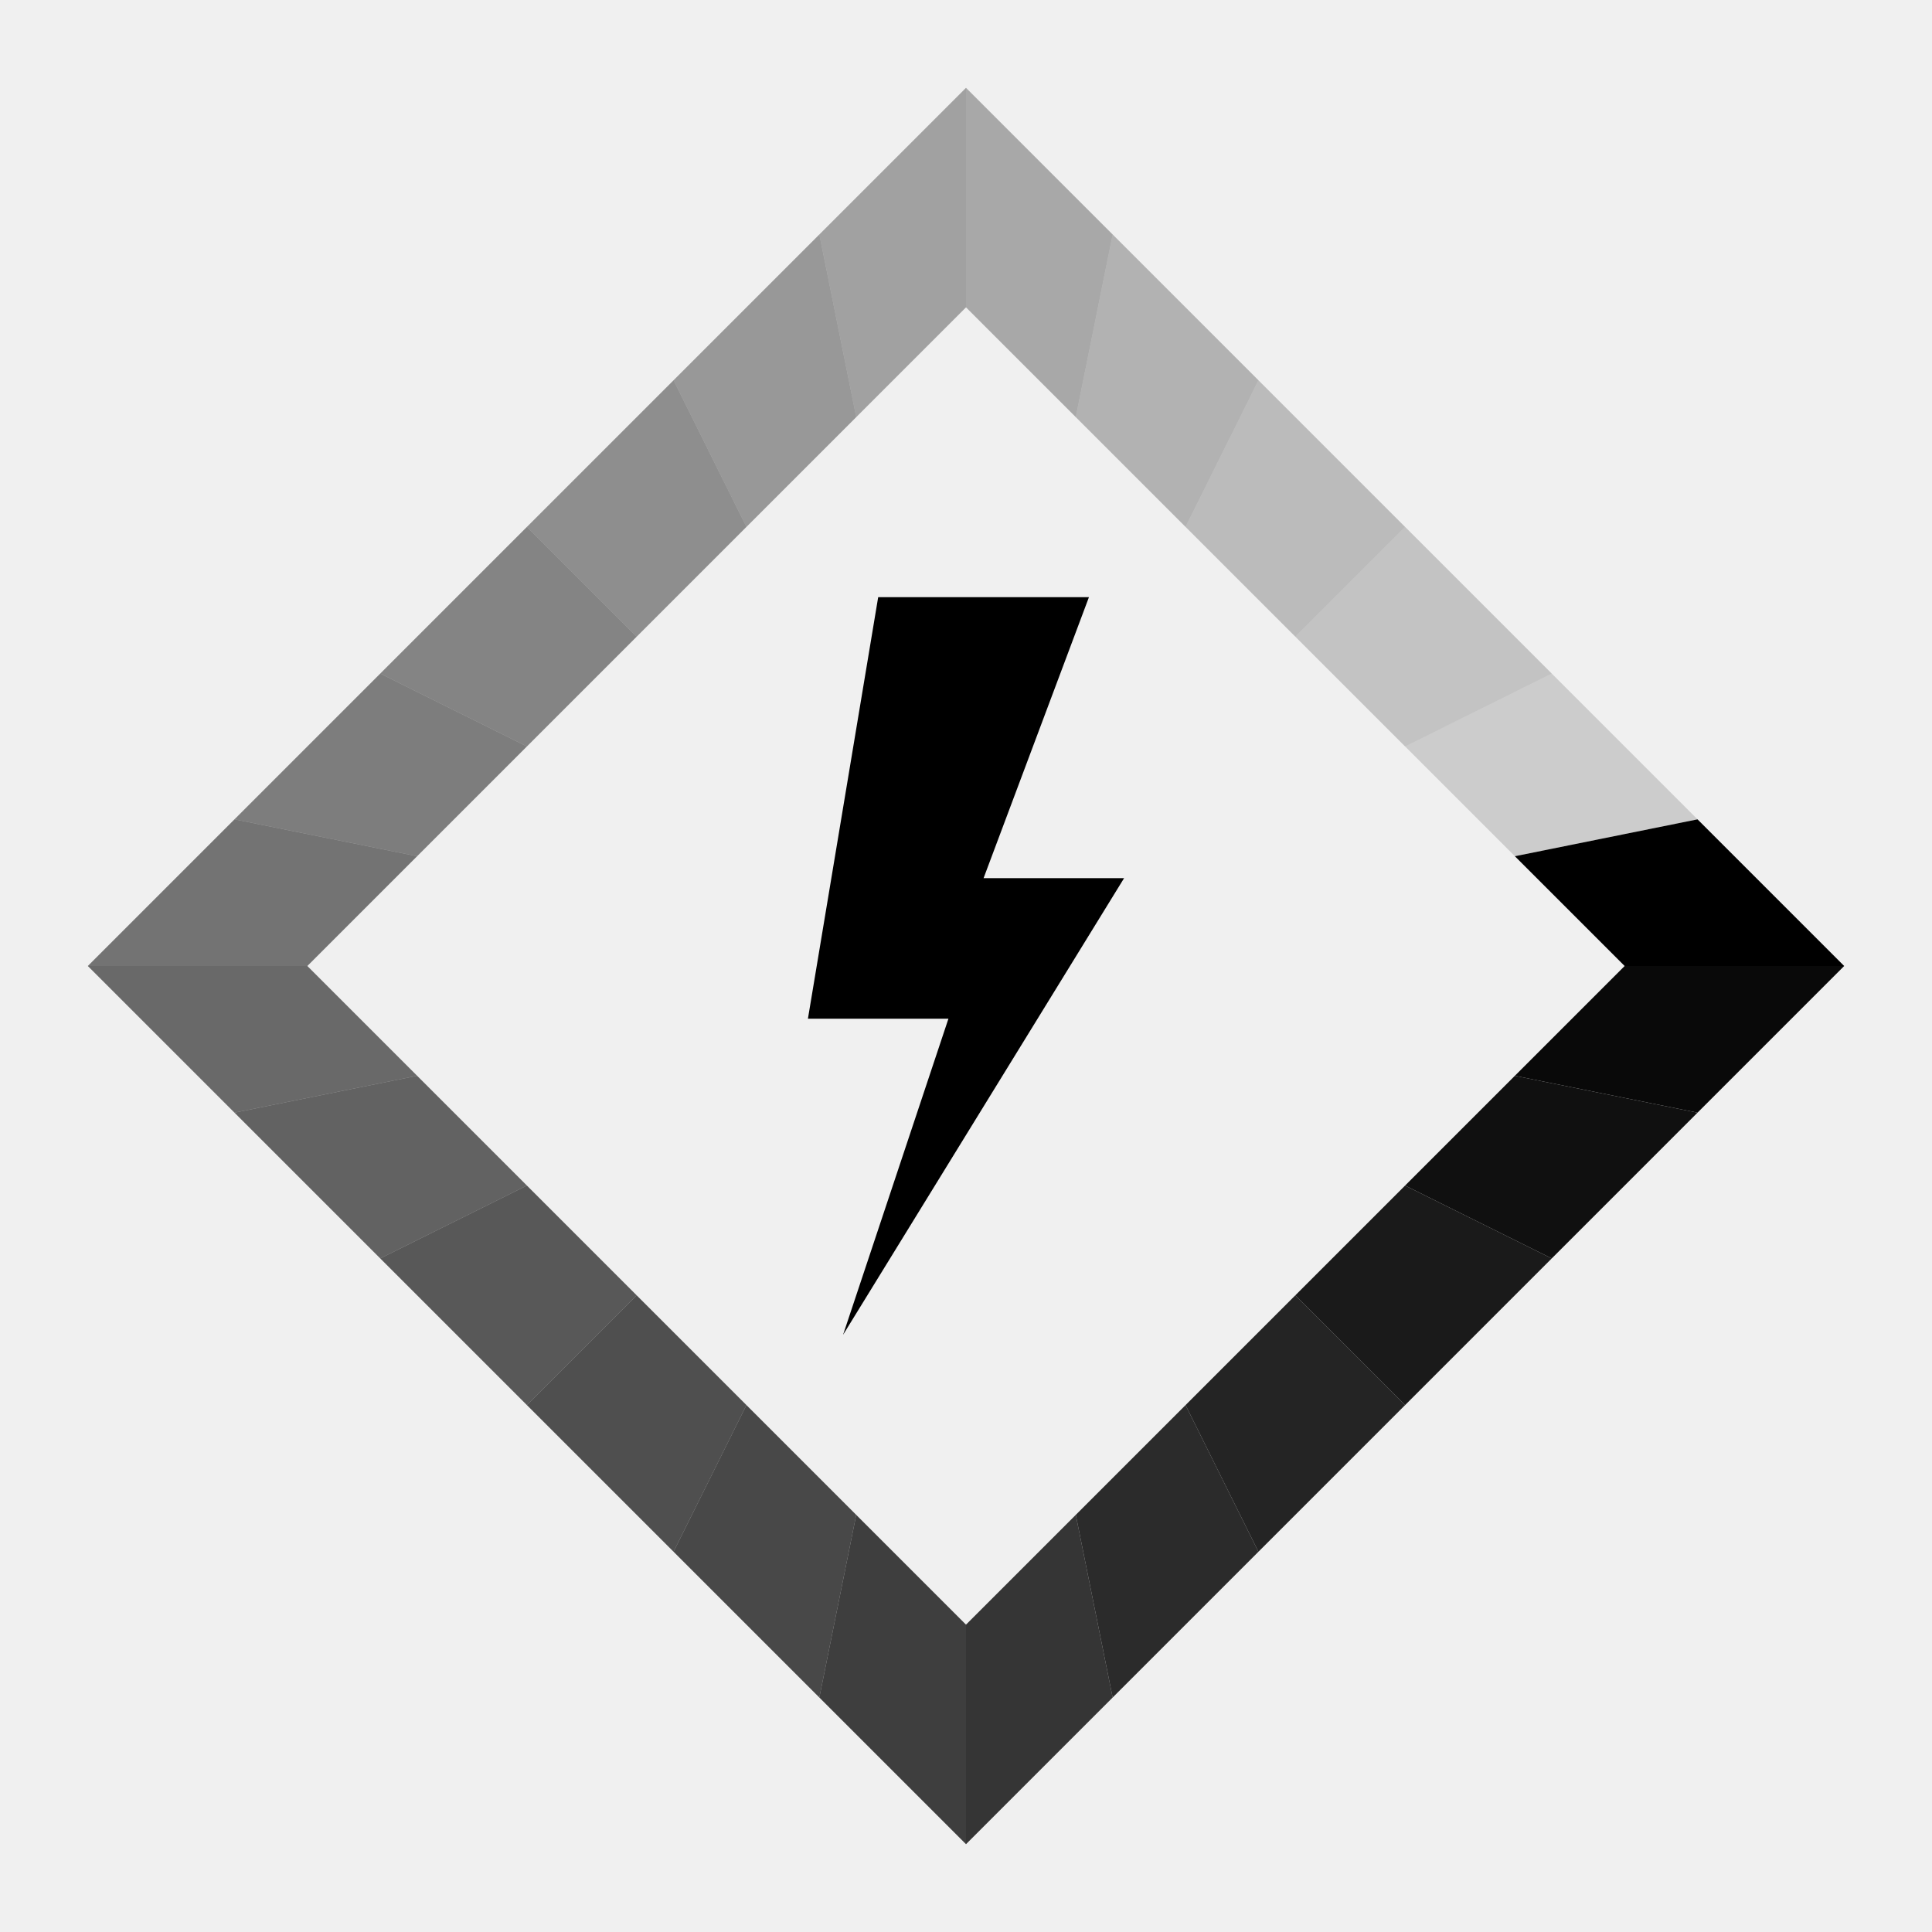
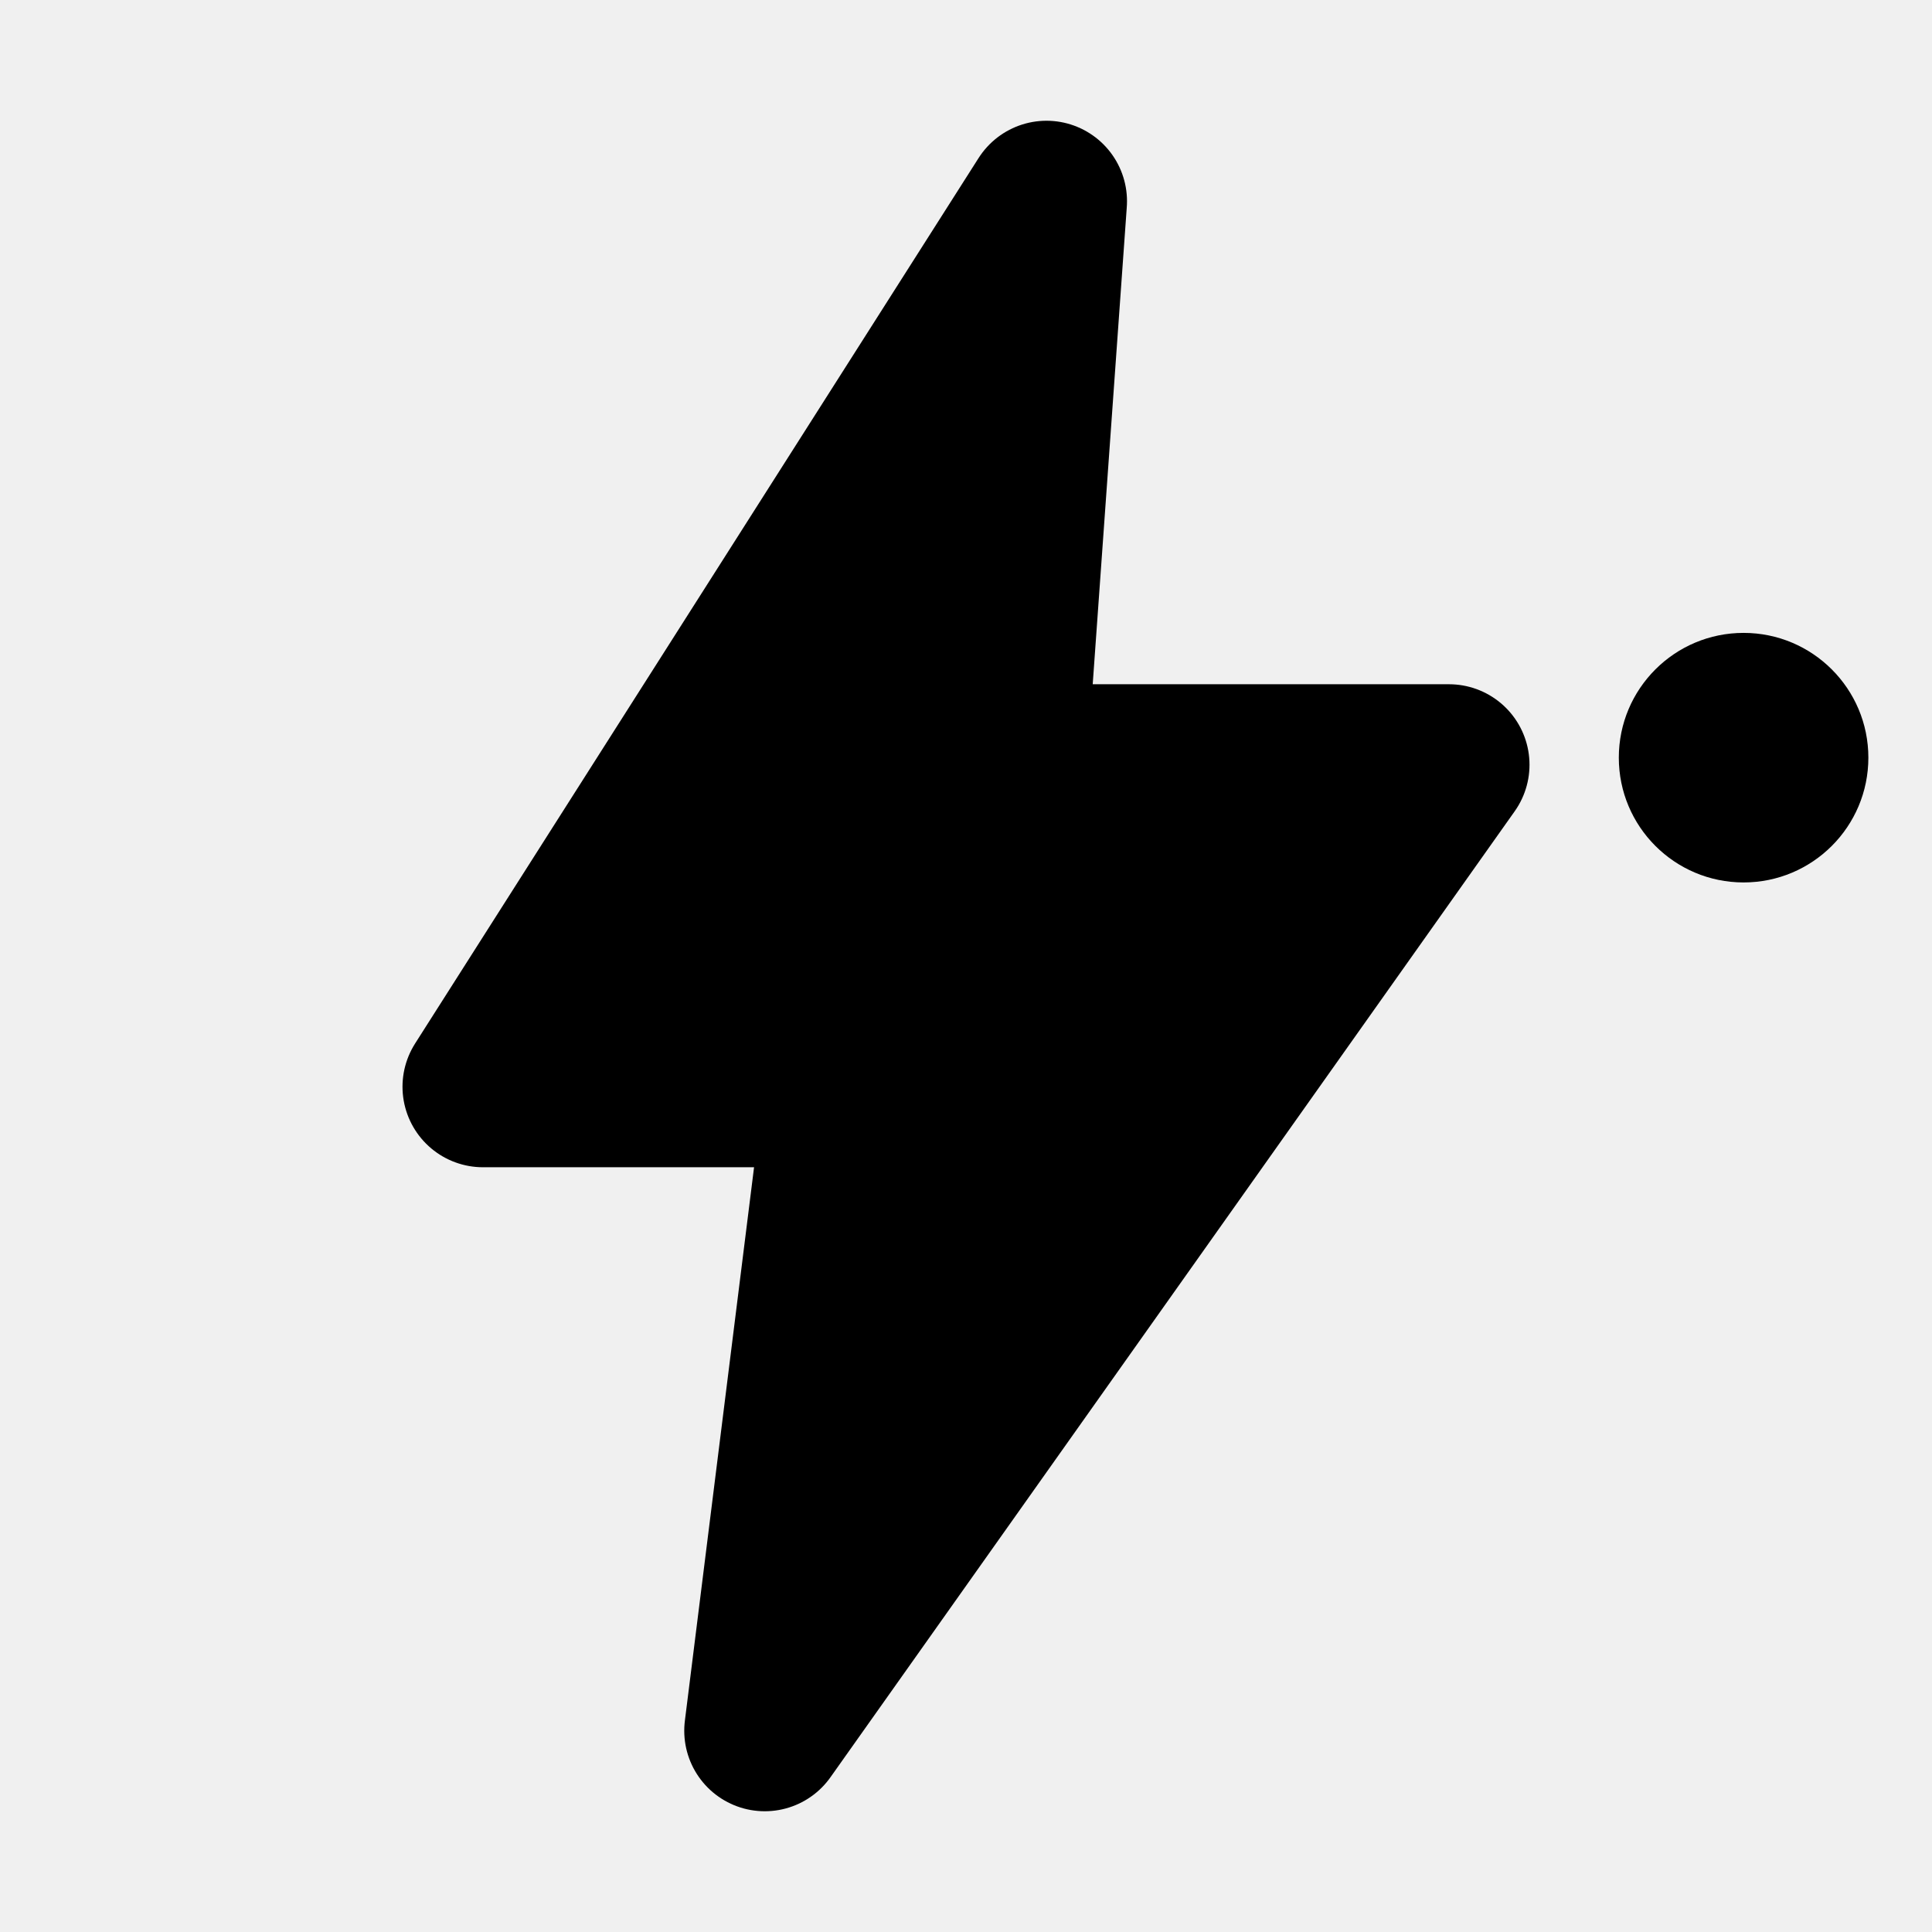
- <svg xmlns="http://www.w3.org/2000/svg" width="300" height="300" viewBox="40 40 220 220" fill="none">
-   <path d="M150,50 L166.7,66.7 L162.5,87.5 L150,75 Z" fill="black" fill-opacity="0.3" />
-   <path d="M166.7,66.7 L183.3,83.3 L175,100 L162.5,87.5 Z" fill="black" fill-opacity="0.26" />
-   <path d="M183.3,83.3 L200,100 L187.5,112.5 L175,100 Z" fill="black" fill-opacity="0.22" />
-   <path d="M200,100 L216.7,116.7 L200,125 L187.5,112.5 Z" fill="black" fill-opacity="0.19" />
-   <path d="M216.7,116.7 L233.3,133.3 L212.5,137.5 L200,125 Z" fill="black" fill-opacity="0.15" />
-   <path d="M233.3,133.3 L250,150 L225,150 L212.5,137.5 Z" fill="black" />
-   <path d="M250,150 L233.3,166.7 L212.5,162.5 L225,150 Z" fill="black" fill-opacity="0.96" />
-   <path d="M233.3,166.7 L216.7,183.3 L200,175 L212.5,162.5 Z" fill="black" fill-opacity="0.93" />
-   <path d="M216.7,183.3 L200,200 L187.5,187.5 L200,175 Z" fill="black" fill-opacity="0.89" />
-   <path d="M200,200 L183.3,216.7 L175,200 L187.5,187.5 Z" fill="black" fill-opacity="0.85" />
-   <path d="M183.3,216.7 L166.7,233.3 L162.5,212.5 L175,200 Z" fill="black" fill-opacity="0.82" />
-   <path d="M166.7,233.3 L150,250 L150,225 L162.5,212.5 Z" fill="black" fill-opacity="0.78" />
-   <path d="M150,250 L133.3,233.3 L137.5,212.5 L150,225 Z" fill="black" fill-opacity="0.74" />
-   <path d="M133.3,233.3 L116.7,216.7 L125,200 L137.5,212.5 Z" fill="black" fill-opacity="0.7" />
-   <path d="M116.7,216.7 L100,200 L112.5,187.5 L125,200 Z" fill="black" fill-opacity="0.67" />
-   <path d="M100,200 L83.3,183.3 L100,175 L112.5,187.5 Z" fill="black" fill-opacity="0.63" />
-   <path d="M83.3,183.3 L66.7,166.7 L87.5,162.5 L100,175 Z" fill="black" fill-opacity="0.59" />
-   <path d="M66.7,166.7 L50,150 L75,150 L87.5,162.5 Z" fill="black" fill-opacity="0.56" />
-   <path d="M50,150 L66.7,133.3 L87.5,137.5 L75,150 Z" fill="black" fill-opacity="0.52" />
-   <path d="M66.7,133.3 L83.3,116.7 L100,125 L87.5,137.5 Z" fill="black" fill-opacity="0.48" />
-   <path d="M83.3,116.7 L100,100 L112.5,112.5 L100,125 Z" fill="black" fill-opacity="0.45" />
-   <path d="M100,100 L116.7,83.3 L125,100 L112.5,112.5 Z" fill="black" fill-opacity="0.41" />
-   <path d="M116.7,83.3 L133.3,66.7 L137.5,87.5 L125,100 Z" fill="black" fill-opacity="0.37" />
-   <path d="M133.3,66.7 L150,50 L150,75 L137.5,87.5 Z" fill="black" fill-opacity="0.33" />
-   <path d="M140,108 L164,108 L152,140 L168,140 L136,192 L148,156 L132,156 Z" fill="black" />
+ <svg xmlns="http://www.w3.org/2000/svg" viewBox="0 0 48 48" fill="none">
+   <mask id="gap" maskUnits="userSpaceOnUse" x="0" y="0" width="48" height="48">
+     <rect width="48" height="48" fill="white" />
+     <circle cx="43.319" cy="18.824" r="4.9" fill="black" />
+   </mask>
+   <path d="M26 5 L12 27 H21 L19 43 L36 19 H25 Z" fill="black" stroke="black" stroke-width="4" stroke-linejoin="round" mask="url(#gap)" />
+   <circle cx="43.319" cy="18.824" r="3.1" fill="black" />
</svg>
